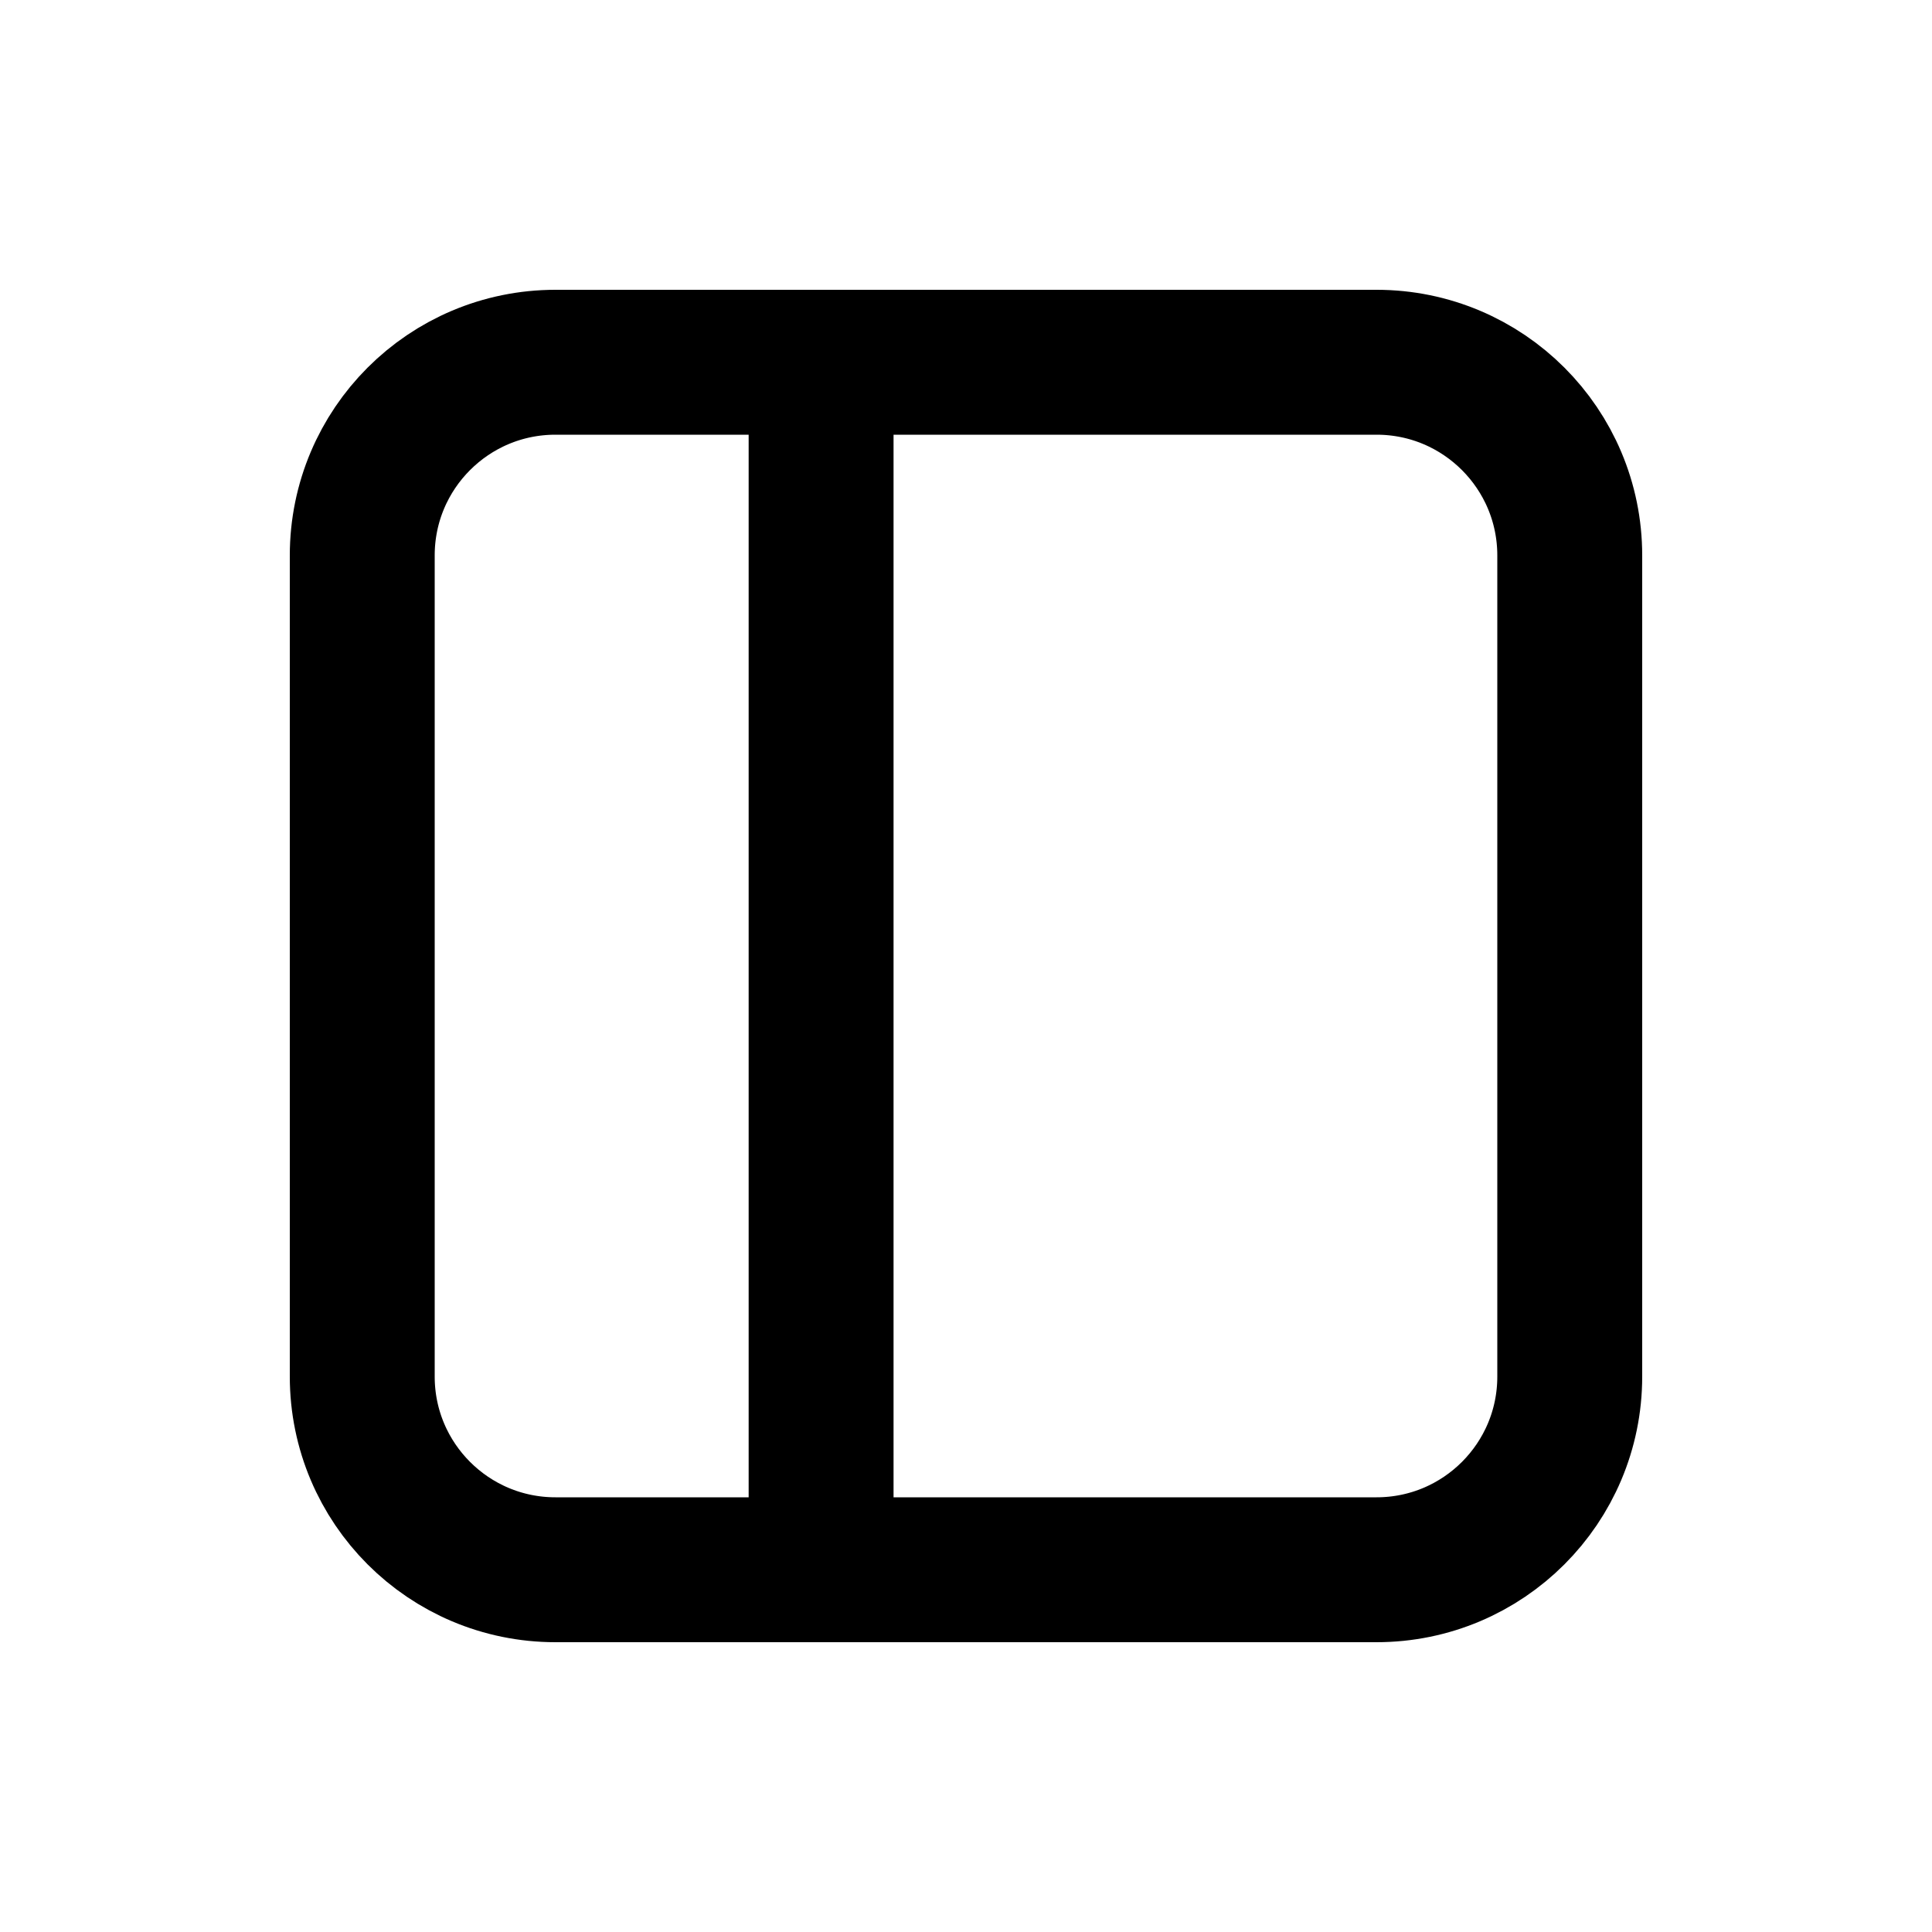
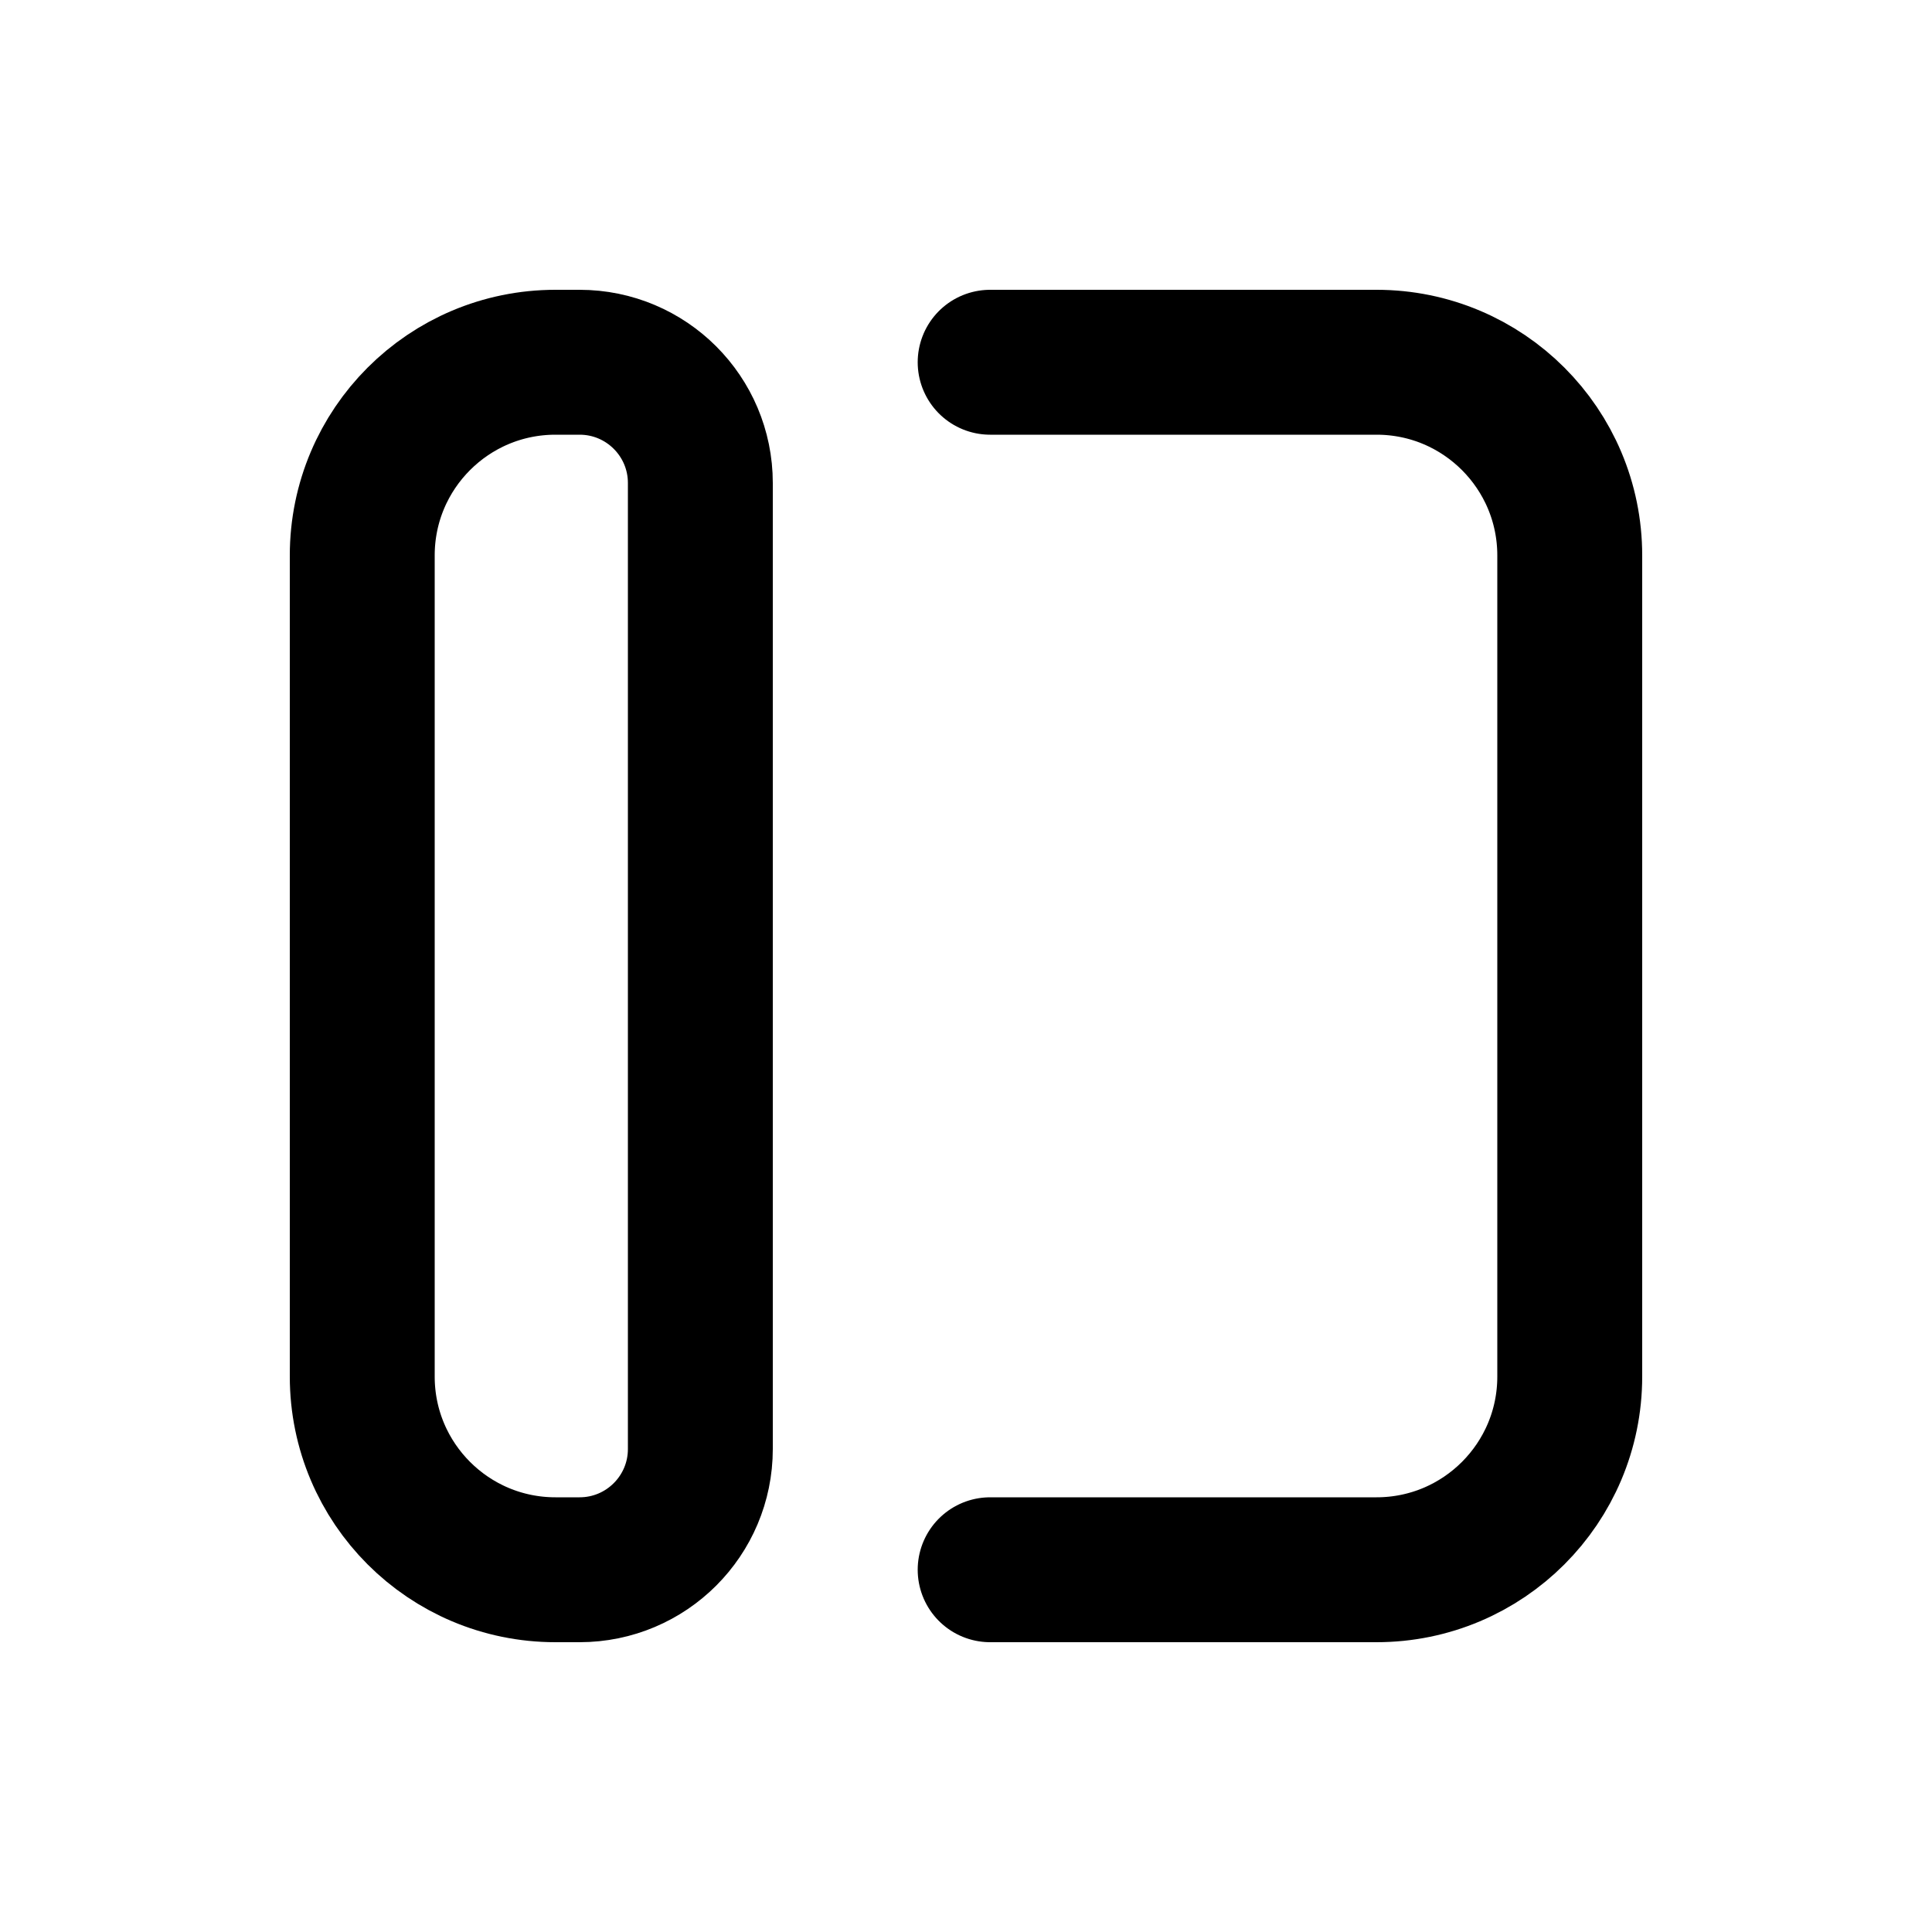
<svg xmlns="http://www.w3.org/2000/svg" viewBox="0 0 20 20" fill="none" stroke="currentColor" stroke-width="1.5" stroke-linecap="round" stroke-linejoin="round">
-   <path d="M5.75 3.75H14.25A2 2 0 0 1 16.25 5.75V14.25A2 2 0 0 1 14.25 16.25H5.75A2 2 0 0 1 3.75 14.25V5.75A2 2 0 0 1 5.75 3.75Z" />
-   <path d="M8.5 3.75V16.25" />
+   <path d="M10.25 3.75H14.25A2 2 0 0 1 16.25 5.75V14.25A2 2 0 0 1 14.25 16.25H10.25" />
+   <path d="M7.25 5V15A1.25 1.25 0 0 1 6 16.25H5.75A2 2 0 0 1 3.75 14.25V5.75A2 2 0 0 1 5.75 3.75H6A1.25 1.25 0 0 1 7.25 5Z" />
</svg>
